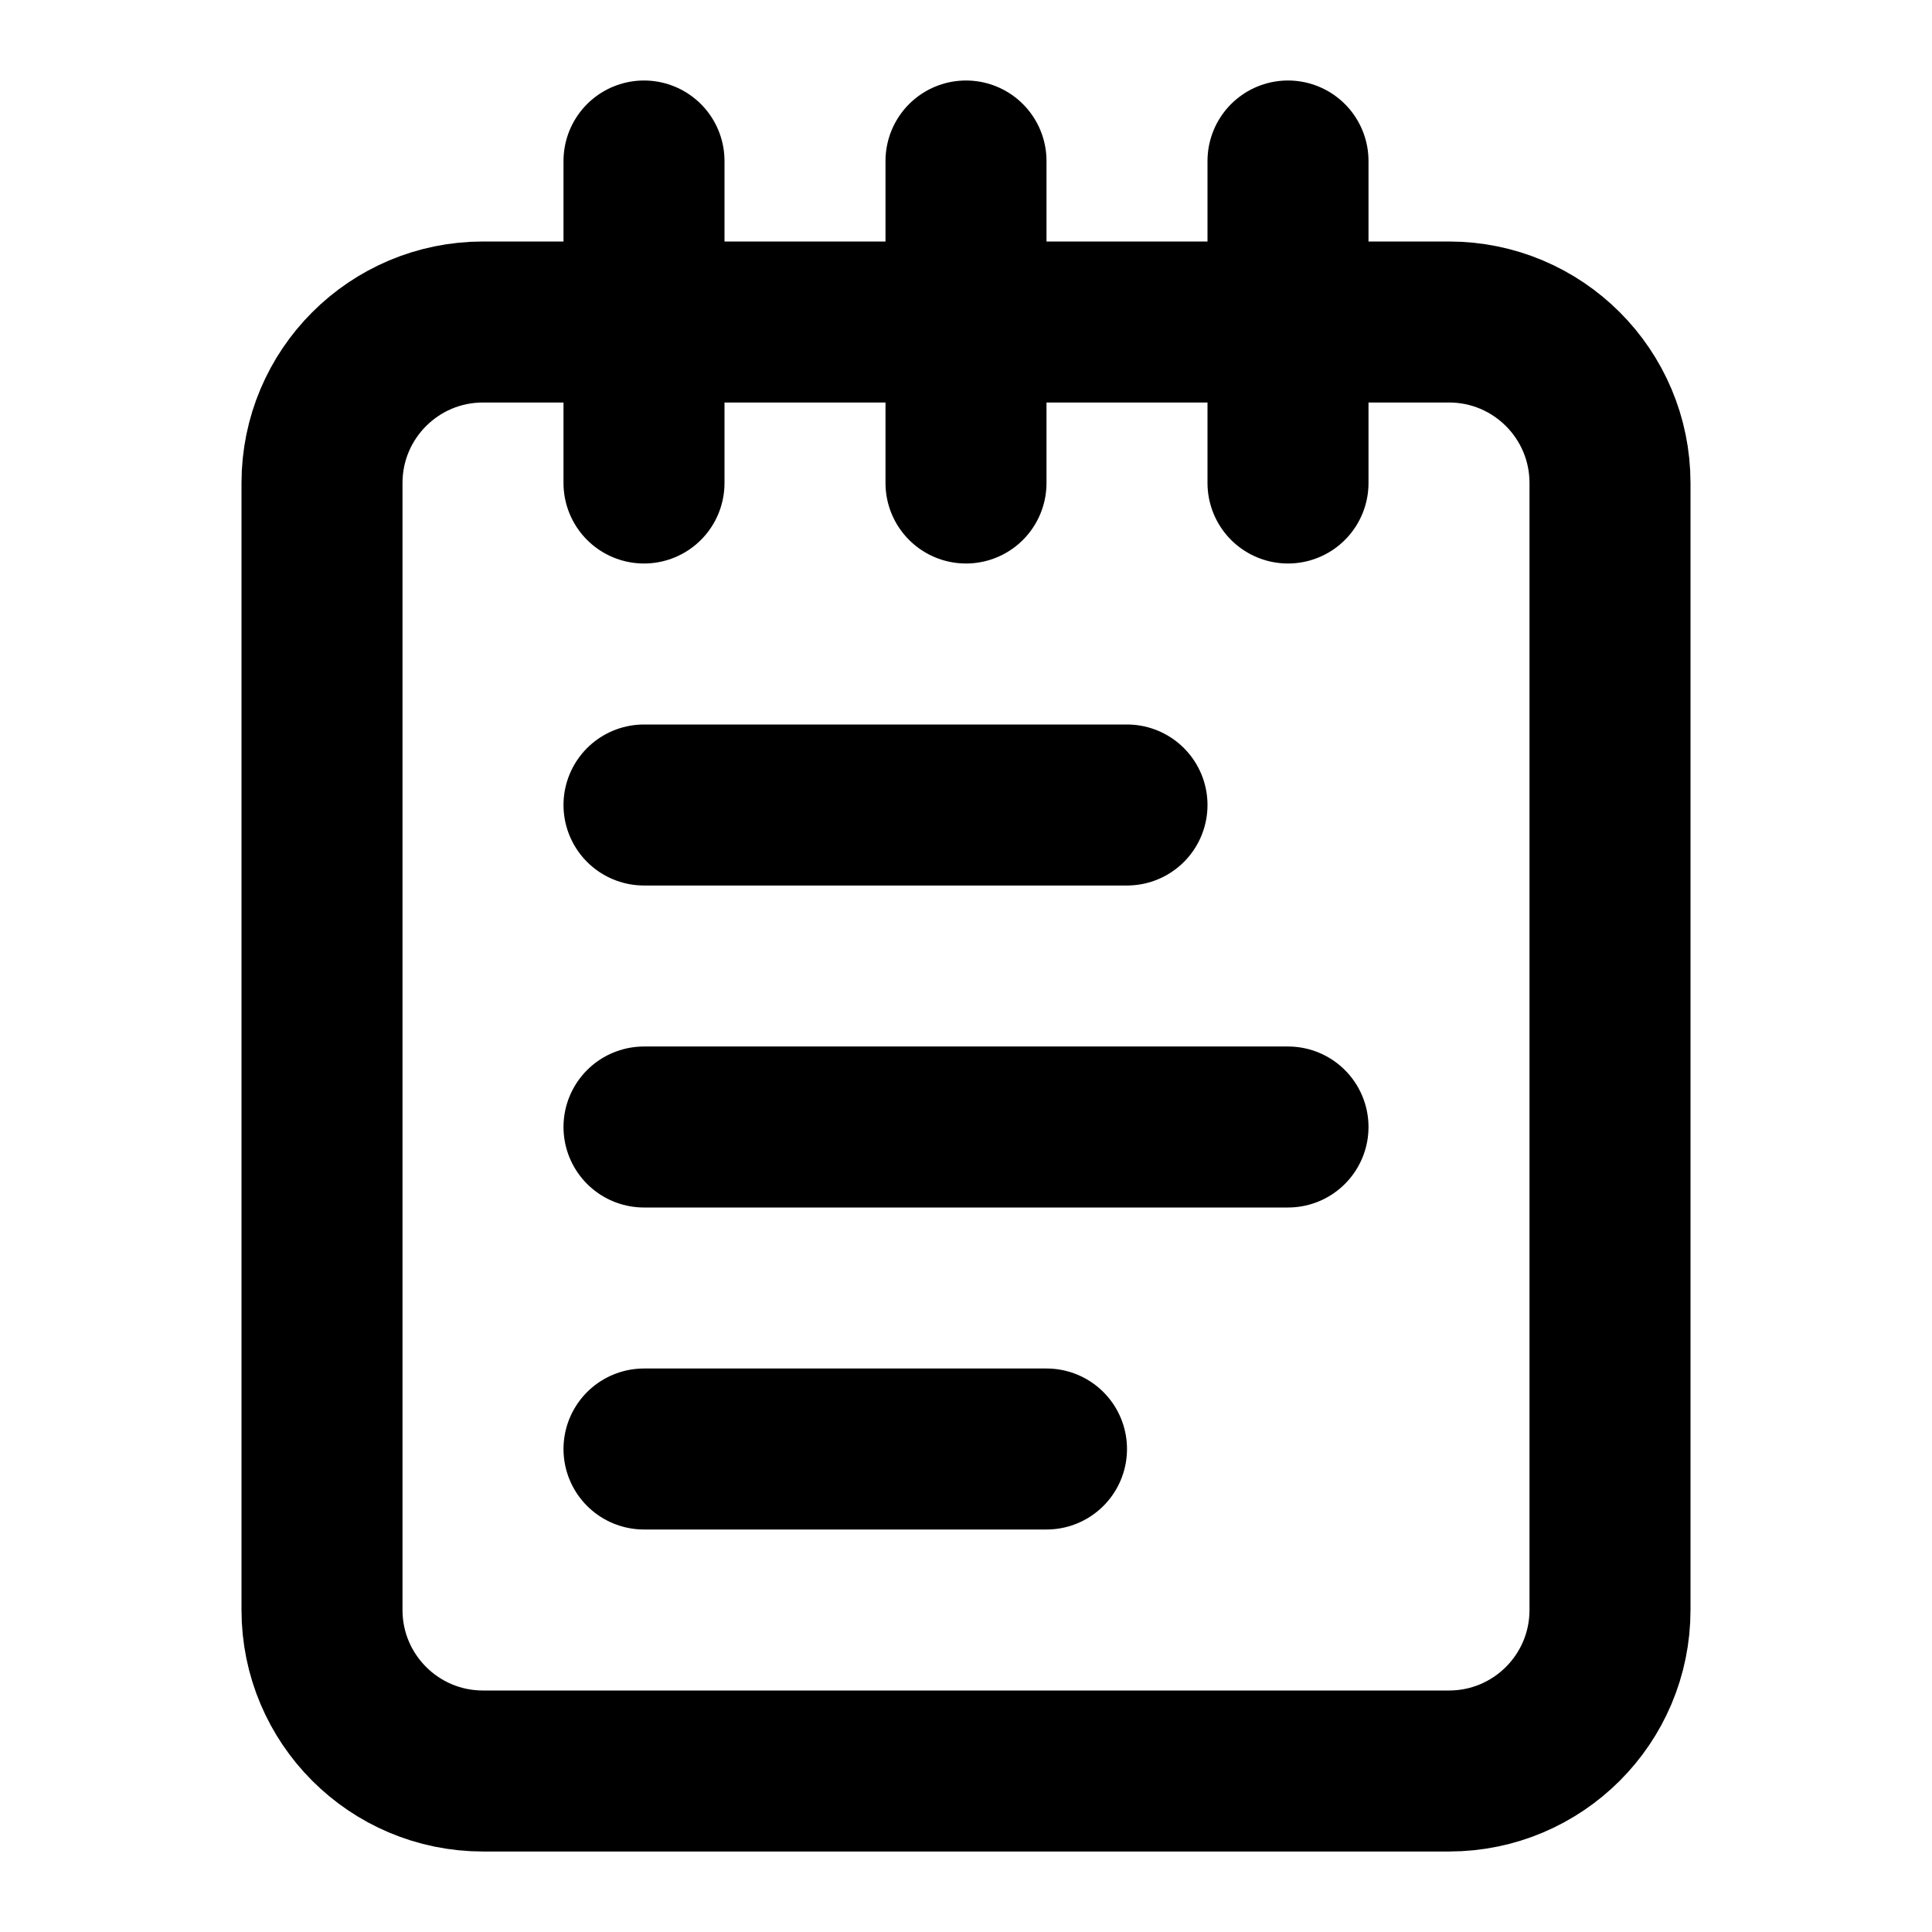
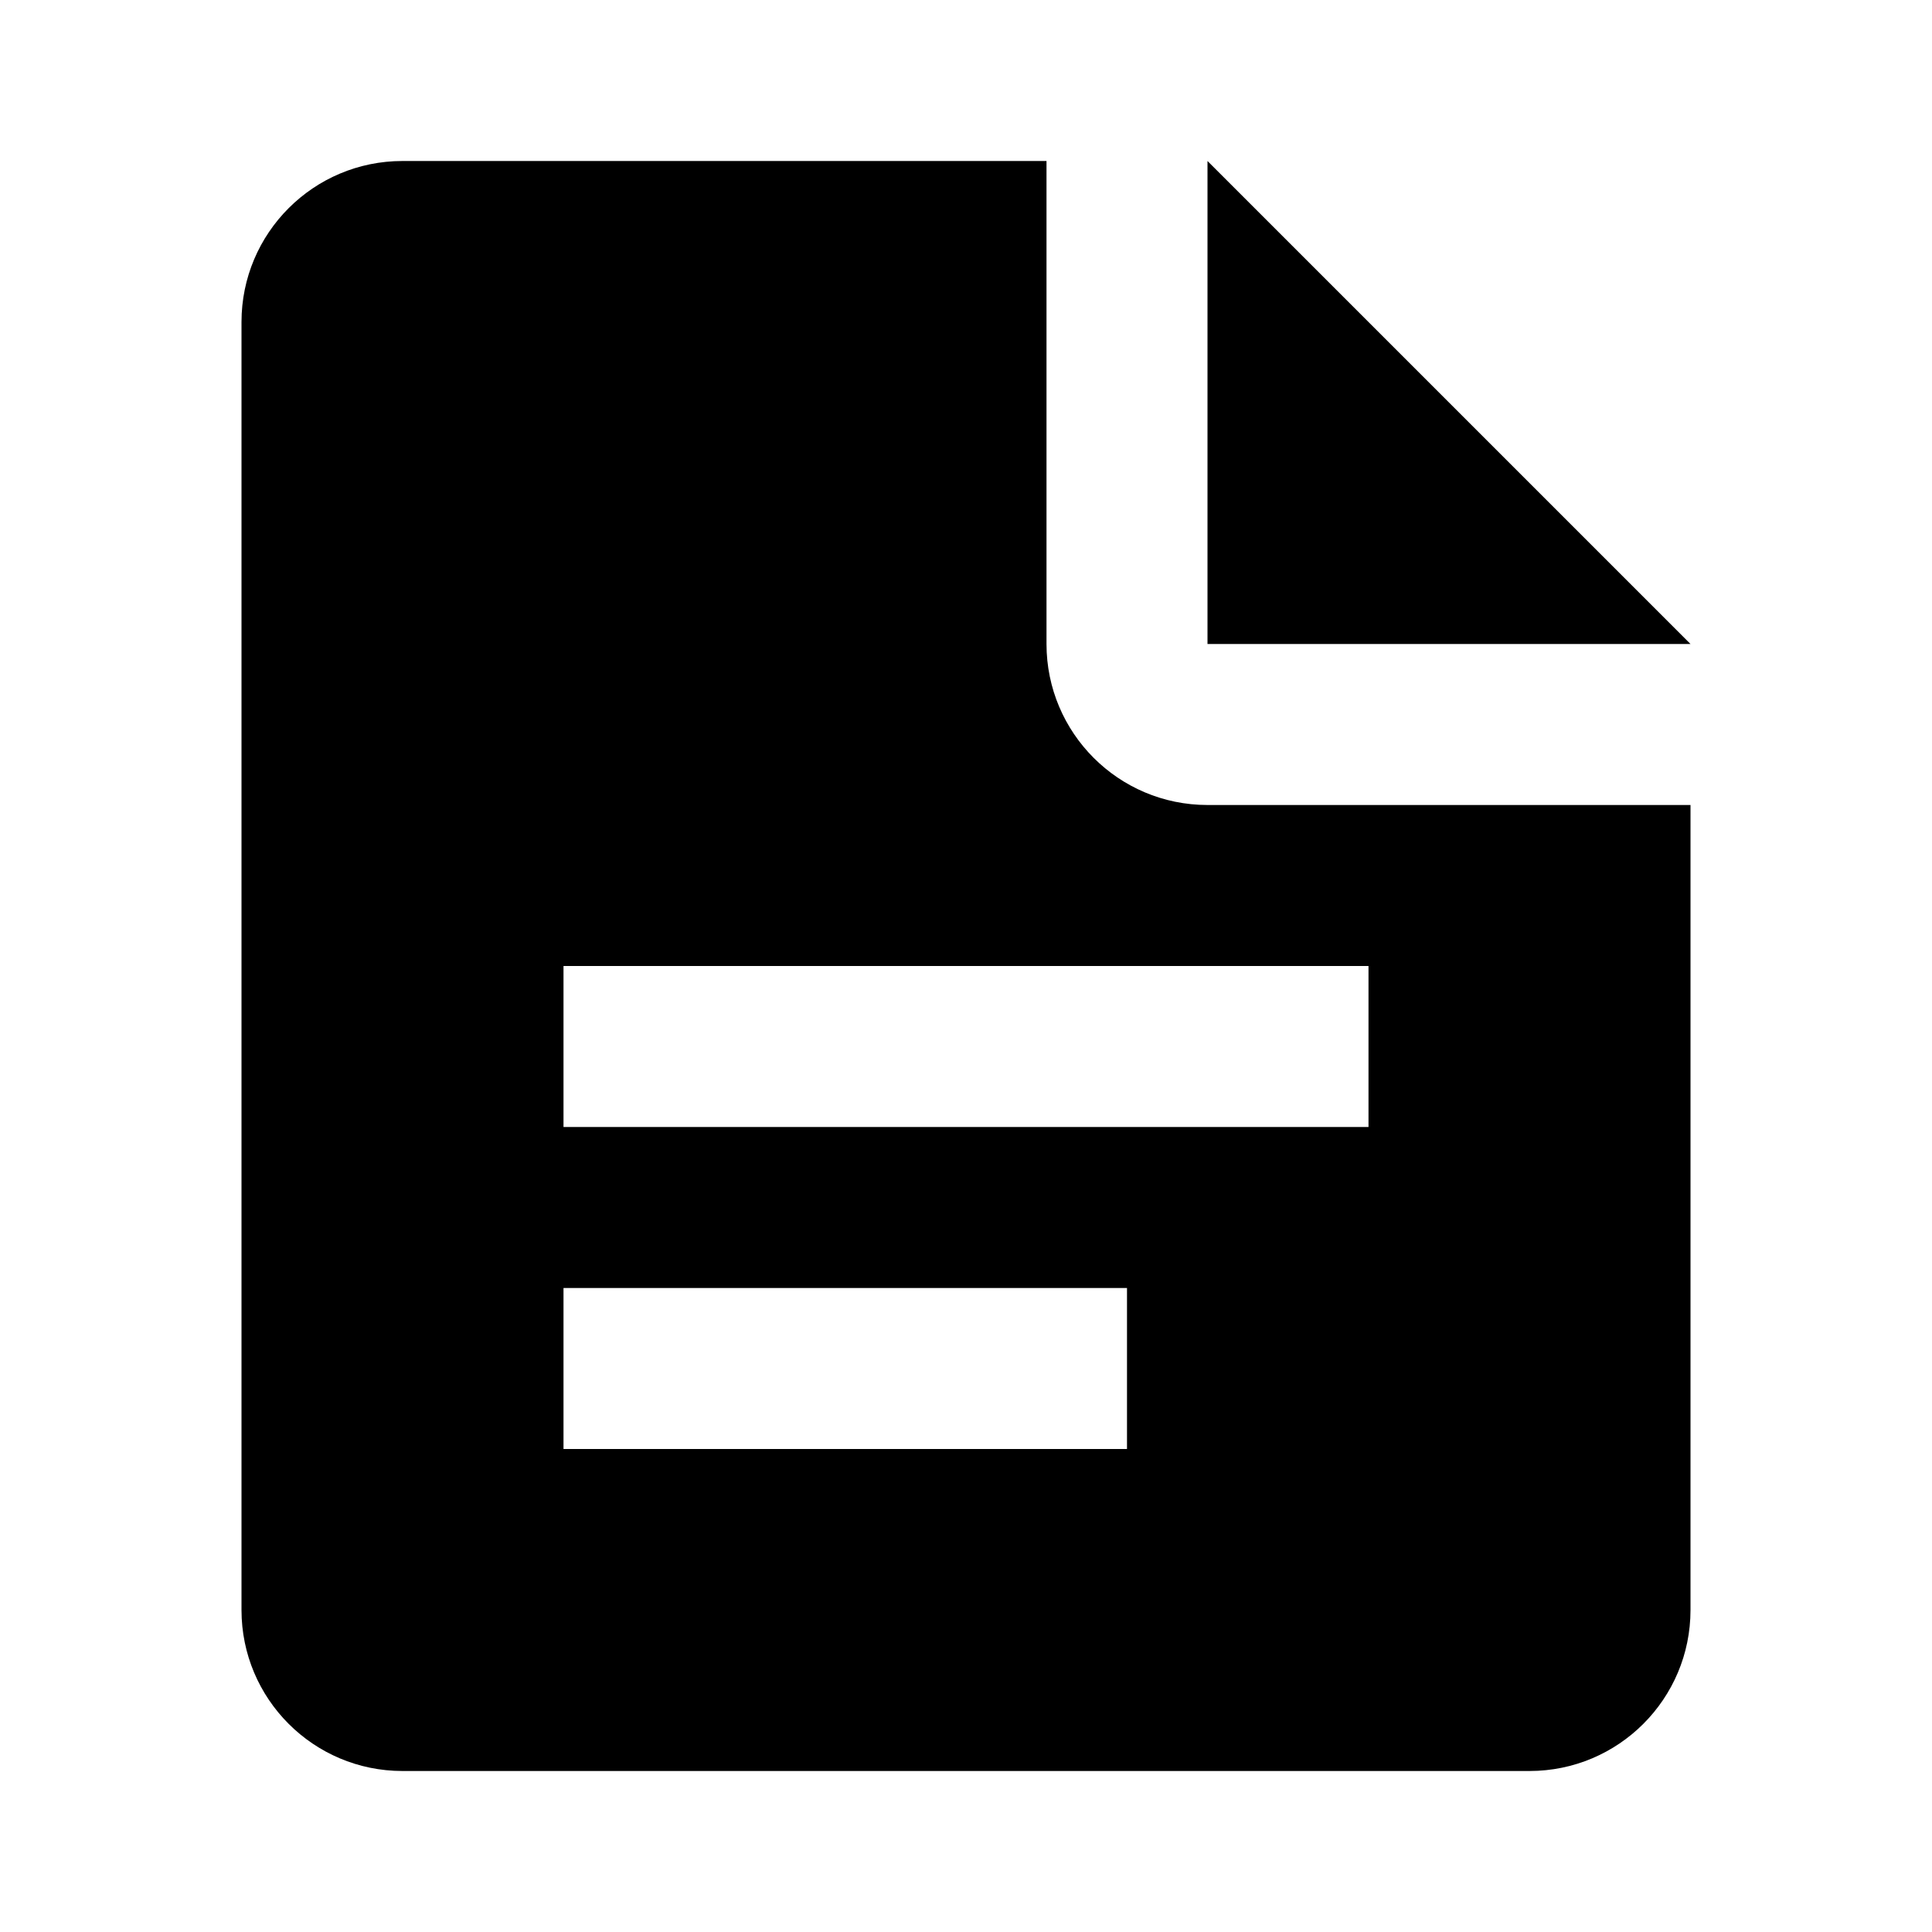
- <svg xmlns="http://www.w3.org/2000/svg" width="24" height="24" viewBox="0 0 24 24" fill="none" stroke="currentColor" stroke-width="2" stroke-linecap="round" stroke-linejoin="round">
-   <path d="M8 2v4" />
-   <path d="M12 2v4" />
-   <path d="M16 2v4" />
-   <rect width="16" height="18" x="4" y="4" rx="2" />
-   <path d="M8 10h6" />
-   <path d="M8 14h8" />
-   <path d="M8 18h5" />
+ <svg xmlns="http://www.w3.org/2000/svg" viewBox="0 0 24 24" fill="currentColor">
+   <path fill-rule="evenodd" d="M5 2h8v6a2 2 0 0 0 2 2h6v10a2 2 0 0 1-2 2H5a2 2 0 0 1-2-2V4a2 2 0 0 1 2-2ZM7 12v2h10v-2Zm0 4v2h7v-2ZM15 2l6 6h-6Z" />
</svg>
